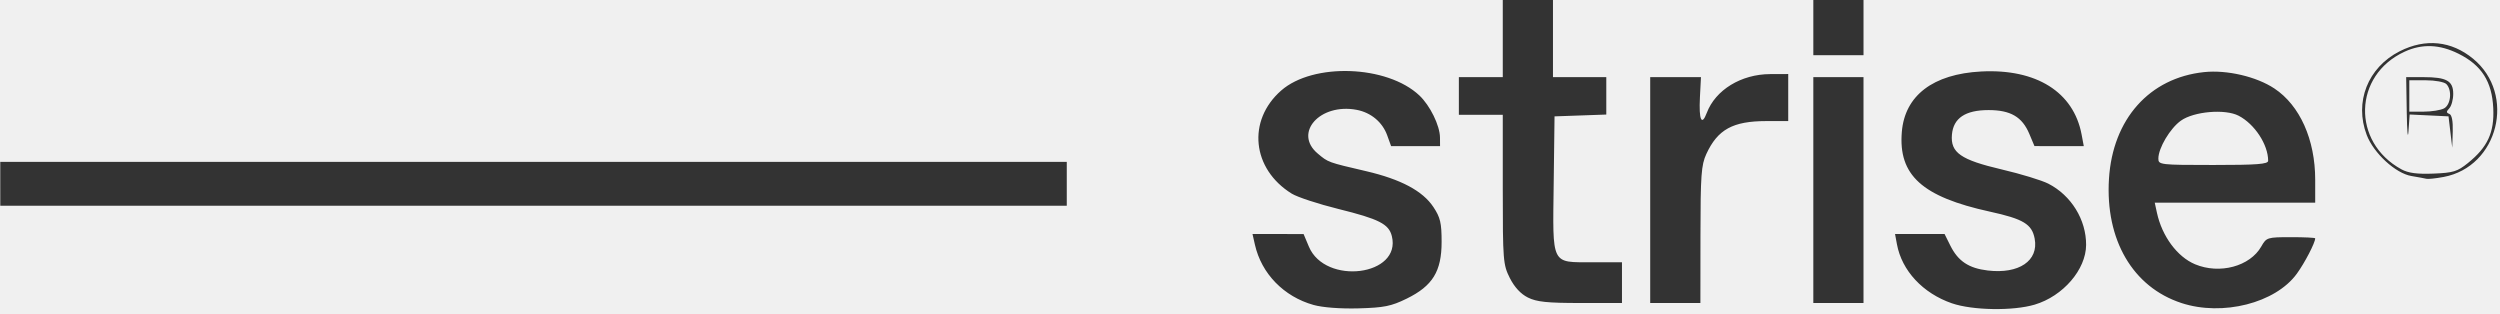
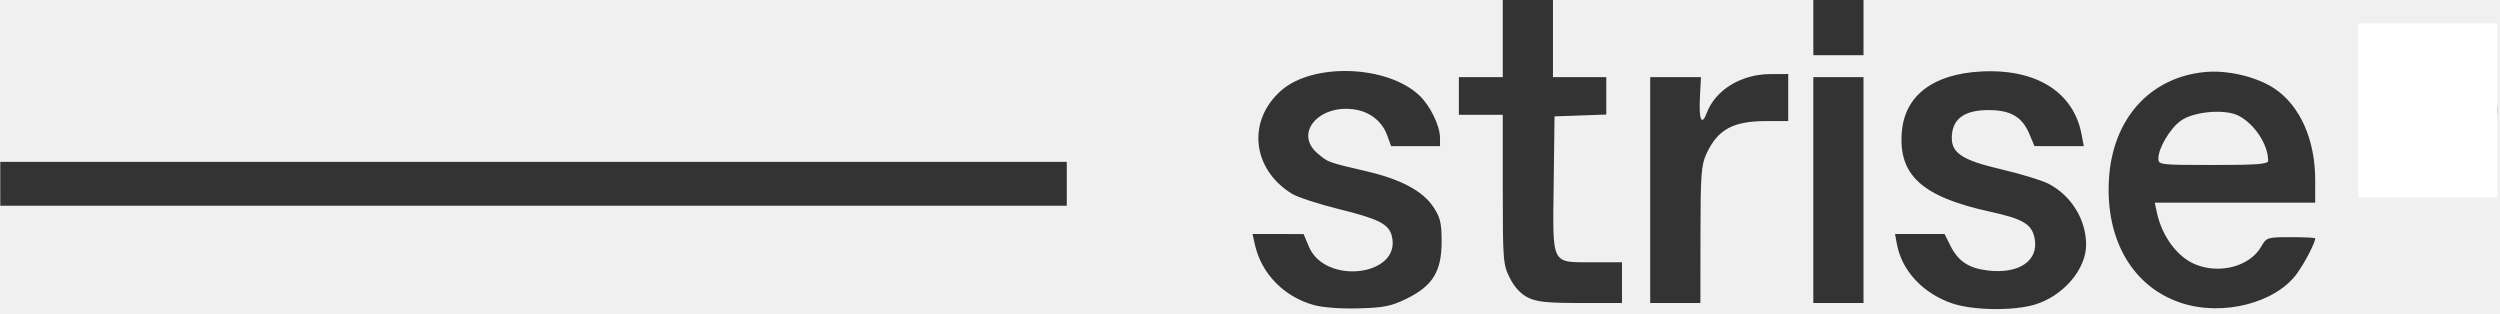
<svg xmlns="http://www.w3.org/2000/svg" version="1.1" id="svg3713" width="255.04" height="32" viewBox="0 0 255.04 32">
  <defs id="defs3717" />
  <g id="g3741" transform="translate(0.4334959,51.008)">
    <path style="fill:#333333;fill-opacity:1;stroke-width:0.32" d="m 133.57,-19.898 c -3.034,-0.85 -5.316,-3.195 -5.982,-6.149 l -0.246,-1.09 2.606,0.003 2.606,0.003 0.539,1.283 c 1.67,3.977 9.481,2.98 8.462,-1.08 -0.309,-1.229 -1.314,-1.738 -5.455,-2.763 -2.042,-0.505 -4.181,-1.208 -4.754,-1.562 -4.065,-2.512 -4.572,-7.453 -1.08,-10.518 3.258,-2.86 10.795,-2.597 14.089,0.491 1.096,1.027 2.103,3.078 2.113,4.303 l 0.007,0.88 h -2.496 -2.496 l -0.402,-1.11 c -0.487,-1.347 -1.659,-2.323 -3.12,-2.597 -3.74,-0.702 -6.464,2.357 -3.969,4.457 1.079,0.908 1.032,0.891 4.927,1.798 3.556,0.828 5.79,2.018 6.88,3.665 0.704,1.063 0.835,1.619 0.835,3.546 0,3.017 -0.913,4.5 -3.573,5.801 -1.569,0.768 -2.302,0.916 -4.896,0.987 -1.849,0.051 -3.659,-0.086 -4.596,-0.348 z m 65.13,-0.165 c -2.975,-1.028 -5.118,-3.329 -5.617,-6.034 l -0.192,-1.04 h 2.526 2.526 l 0.586,1.179 c 0.792,1.593 1.878,2.315 3.827,2.546 3.179,0.376 5.202,-0.998 4.78,-3.247 -0.278,-1.484 -1.152,-2.011 -4.576,-2.76 -6.909,-1.512 -9.343,-3.718 -8.977,-8.135 0.308,-3.711 3.186,-5.903 8.087,-6.161 5.633,-0.296 9.44,2.093 10.254,6.432 l 0.222,1.185 -2.516,-0.003 -2.516,-0.003 -0.523,-1.245 c -0.729,-1.737 -1.914,-2.429 -4.16,-2.429 -2.372,0 -3.593,0.82 -3.737,2.509 -0.156,1.836 0.89,2.565 5.101,3.552 1.933,0.453 4.06,1.102 4.726,1.442 2.341,1.194 3.876,3.681 3.862,6.256 -0.014,2.513 -2.351,5.225 -5.249,6.089 -2.199,0.656 -6.337,0.59 -8.436,-0.135 z m 23.407,-0.032 c -4.967,-1.627 -7.78,-6.45 -7.392,-12.672 0.38,-6.096 4.134,-10.304 9.711,-10.886 2.325,-0.243 5.327,0.457 7.159,1.669 2.604,1.723 4.169,5.216 4.169,9.306 v 2.342 h -8.185 -8.185 l 0.226,1.04 c 0.521,2.396 2.072,4.488 3.889,5.248 2.505,1.047 5.6,0.216 6.754,-1.812 0.527,-0.926 0.606,-0.951 3.021,-0.953 1.364,-0.001 2.48,0.052 2.48,0.119 0,0.446 -1.064,2.496 -1.874,3.609 -2.178,2.996 -7.574,4.367 -11.773,2.991 z m 8.847,-14.514 c 0,-1.645 -1.374,-3.742 -3.01,-4.592 -1.375,-0.715 -4.562,-0.444 -5.891,0.502 -1.105,0.787 -2.299,2.797 -2.299,3.869 0,0.632 0.177,0.653 5.6,0.653 4.489,0 5.6,-0.086 5.6,-0.432 z m -75.52,13.952 c -0.729,-0.364 -1.371,-1.058 -1.84,-1.987 -0.686,-1.361 -0.72,-1.782 -0.72,-9.04 v -7.612 h -2.24 -2.24 v -1.92 -1.92 h 2.24 2.24 v -4 -4 h 2.56 2.56 v 4 4 h 2.72 2.72 v 1.907 1.907 l -2.64,0.093 -2.64,0.093 -0.086,6.848 c -0.107,8.439 -0.308,8.032 3.976,8.032 h 2.99 v 2.08 2.08 l -4.24,-5.12e-4 c -3.396,-3.84e-4 -4.463,-0.112 -5.36,-0.56 z m 12.48,-10.96 v -11.52 h 2.589 2.589 l -0.106,2.057 c -0.119,2.308 0.175,2.975 0.699,1.588 0.885,-2.342 3.507,-3.946 6.469,-3.957 l 1.84,-0.007 v 2.4 2.4 h -2.219 c -3.426,0 -4.977,0.849 -6.136,3.36 -0.516,1.118 -0.592,2.158 -0.598,8.24 l -0.007,6.96 h -2.56 -2.56 z m 16.64,0 v -11.52 h 2.56 2.56 v 11.52 11.52 h -2.56 -2.56 z m -184.96,-0.64 v -2.24 H 53.995 108.395 v 2.24 2.24 H 53.995 -0.405 Z M 247.109,-32.767 c -0.173,-0.043 -0.867,-0.171 -1.543,-0.285 -1.608,-0.27 -3.845,-2.323 -4.555,-4.183 -1.283,-3.359 0.108,-6.893 3.363,-8.543 2.631,-1.334 5.275,-1.064 7.494,0.765 4.41,3.635 2.567,11.015 -3.012,12.057 -0.788,0.147 -1.574,0.232 -1.747,0.189 z m 4.222,-1.606 c 2.017,-1.624 2.706,-3.117 2.588,-5.604 -0.129,-2.715 -1.19,-4.378 -3.543,-5.55 -1.93,-0.962 -3.712,-1.03 -5.501,-0.209 -5.234,2.401 -5.416,9.226 -0.32,12.004 0.693,0.378 1.598,0.499 3.257,0.434 2.017,-0.079 2.446,-0.21 3.52,-1.075 z m -6.237,-5.165 -0.059,-3.6 h 1.781 c 2.343,0 3.019,0.382 3.019,1.707 0,0.575 -0.18,1.236 -0.4,1.469 -0.32,0.339 -0.32,0.453 0,0.571 0.259,0.095 0.382,0.729 0.35,1.8 l -0.05,1.653 -0.19,-1.6 -0.19,-1.6 -1.983,-0.095 -1.983,-0.095 -0.118,1.695 c -0.065,0.932 -0.145,0.075 -0.177,-1.905 z m 3.802,-0.411 c 0.702,-0.375 0.843,-1.876 0.235,-2.485 -0.211,-0.211 -1.147,-0.384 -2.08,-0.384 h -1.696 v 1.6 1.6 h 1.461 c 0.804,0 1.74,-0.149 2.08,-0.331 z m -64.341,-8.309 v -2.88 h 2.56 2.56 v 2.88 2.88 h -2.56 -2.56 z" id="path3743" />
+     <path style="fill:#ffffff;stroke-width:0.144" d="m 245.937,17.551 c -1.483,-0.388 -3.232,-1.956 -4.006,-3.59 -0.439,-0.927 -0.465,-1.071 -0.465,-2.643 0,-1.566 0.026,-1.717 0.457,-2.627 1.762,-3.719 6.09,-4.967 9.525,-2.747 1.914,1.237 2.657,2.603 2.771,5.096 0.083,1.802 -0.135,2.752 -0.879,3.837 -0.614,0.895 -2.222,2.256 -2.941,2.49 -0.664,0.216 -3.84,0.346 -4.463,0.183 z m 4.266,-5.071 c -0.058,-0.463 -0.19,-0.847 -0.321,-0.929 -0.195,-0.123 -0.184,-0.191 0.086,-0.556 0.237,-0.32 0.308,-0.627 0.31,-1.331 0.004,-1.529 -0.496,-1.811 -3.212,-1.812 l -1.626,-8.059e-4 0.017,2.565 c 0.02,3.033 0.162,4.013 0.341,2.364 l 0.116,-1.067 1.171,0.091 c 0.644,0.05 1.504,0.092 1.911,0.092 l 0.74,8.67e-4 0.097,0.903 c 0.053,0.497 0.142,1.228 0.197,1.626 l 0.101,0.722 0.085,-0.939 c 0.047,-0.517 0.041,-1.294 -0.014,-1.728 z" id="path3797" transform="translate(-0.4334959,-51.008)" />
+     <path style="fill:#ffffff;stroke-width:0.144" d="" id="path3799" transform="translate(-0.4334959,-51.008)" />
+     <path style="fill:#ffffff;stroke-width:0.144" d="" id="path3801" transform="translate(-0.4334959,-51.008)" />
+     <path style="fill:#ffffff;stroke-width:0.144" d="m 245.833,17.518 c -1.356,-0.319 -3.139,-1.947 -3.906,-3.567 -0.434,-0.917 -0.46,-1.065 -0.46,-2.633 0,-1.568 0.026,-1.716 0.46,-2.633 1.093,-2.307 3.448,-3.869 5.833,-3.869 2.548,0 5.224,1.706 6.087,3.88 0.275,0.694 0.325,1.098 0.33,2.694 0.006,1.729 -0.024,1.942 -0.369,2.673 -0.814,1.725 -2.61,3.213 -4.176,3.461 -1.116,0.177 -3.032,0.174 -3.798,-0.007 z m 4.376,-4.099 c 0,-1.333 -0.035,-1.544 -0.293,-1.785 -0.255,-0.238 -0.266,-0.296 -0.08,-0.45 0.361,-0.3 0.584,-1.613 0.379,-2.234 -0.289,-0.875 -0.653,-1.013 -2.848,-1.077 l -1.926,-0.056 0.017,2.509 c 0.02,2.96 0.158,3.928 0.338,2.381 l 0.116,-0.996 1.304,0.093 c 0.717,0.051 1.577,0.093 1.911,0.093 h 0.607 l 0.18,1.517 c 0.099,0.834 0.206,1.517 0.238,1.517 0.032,0 0.058,-0.68 0.058,-1.512 z" id="path3803" transform="translate(-0.4334959,-51.008)" />
+     <path style="fill:#ffffff;stroke-width:0.144" d="m 245.729,17.481 c -1.372,-0.37 -3.038,-1.917 -3.802,-3.53 -0.434,-0.917 -0.46,-1.065 -0.46,-2.633 0,-1.568 0.026,-1.716 0.46,-2.633 1.386,-2.926 4.651,-4.496 7.569,-3.639 1.988,0.584 3.704,2.018 4.343,3.63 0.284,0.716 0.332,1.105 0.337,2.714 0.006,1.742 -0.022,1.938 -0.381,2.705 -0.794,1.694 -2.6,3.182 -4.164,3.43 -1.237,0.196 -3.089,0.175 -3.902,-0.044 z m 4.217,-5.725 c -0.246,-0.332 -0.252,-0.405 -0.064,-0.688 0.35,-0.528 0.494,-1.442 0.324,-2.07 -0.236,-0.875 -0.706,-1.055 -2.924,-1.121 l -1.842,-0.055 0.008,2.29 c 0.005,1.26 0.058,2.55 0.119,2.868 l 0.11,0.578 0.115,-0.924 0.115,-0.924 1.392,0.092 c 0.766,0.051 1.629,0.093 1.917,0.093 l 0.525,7.47e-4 0.095,0.831 c 0.235,2.065 0.298,2.204 0.342,0.766 0.035,-1.157 3e-5,-1.422 -0.233,-1.737 z" id="path3805" transform="translate(-0.4334959,-51.008)" />
+     <path style="fill:#ffffff;stroke-width:0.144" d="m 245.642,17.471 c -1.355,-0.424 -2.976,-1.96 -3.715,-3.52 -0.434,-0.917 -0.46,-1.065 -0.46,-2.633 0,-1.568 0.026,-1.716 0.46,-2.633 1.09,-2.302 3.449,-3.869 5.822,-3.869 2.324,0 4.796,1.396 5.819,3.286 0.821,1.516 0.929,4.455 0.22,5.994 -0.748,1.624 -2.573,3.16 -4.076,3.428 -1.15,0.205 -3.338,0.177 -4.071,-0.052 z m 4.308,-5.712 c -0.264,-0.358 -0.264,-0.382 -0.007,-0.803 0.265,-0.434 0.369,-1.803 0.176,-2.306 -0.192,-0.5 -0.934,-0.702 -2.836,-0.772 l -1.842,-0.068 0.011,2.151 c 0.006,1.183 0.058,2.443 0.116,2.801 l 0.105,0.65 0.111,-0.831 0.111,-0.831 0.531,7.51e-4 c 0.292,4.05e-4 1.159,0.042 1.926,0.093 l 1.395,0.092 0.094,0.81 c 0.2,1.721 0.293,1.888 0.338,0.601 0.035,-1.011 -0.004,-1.284 -0.229,-1.589 z" id="path3807" transform="translate(-0.4334959,-51.008)" />
+     <path style="fill:#ffffff;stroke-width:0.144" d="m 245.642,17.481 c -1.376,-0.454 -2.98,-1.978 -3.715,-3.53 -0.435,-0.918 -0.46,-1.064 -0.46,-2.641 0,-1.638 0.01,-1.69 0.542,-2.766 0.666,-1.347 1.844,-2.496 3.251,-3.17 2.293,-1.098 5.201,-0.547 7.228,1.37 1.363,1.289 1.849,2.74 1.742,5.196 -0.078,1.787 -0.579,2.864 -1.91,4.11 -1.413,1.322 -1.909,1.508 -4.182,1.573 -1.34,0.038 -2.078,-0.004 -2.495,-0.142 z m 4.5,-5.245 c -0.047,-0.25 -0.173,-0.528 -0.281,-0.617 -0.163,-0.135 -0.15,-0.252 0.076,-0.695 0.317,-0.623 0.361,-2.004 0.075,-2.381 -0.32,-0.421 -0.966,-0.572 -2.801,-0.655 l -1.77,-0.08 0.014,2.008 c 0.008,1.104 0.059,2.366 0.113,2.803 l 0.099,0.795 0.114,-0.831 0.114,-0.831 h 0.618 c 0.34,0 1.208,0.042 1.93,0.093 l 1.312,0.093 0.091,0.738 c 0.05,0.406 0.136,0.933 0.191,1.171 0.085,0.365 0.108,0.309 0.146,-0.361 0.025,-0.437 0.007,-1 -0.04,-1.25 z" id="path3809" transform="translate(-0.4334959,-51.008)" />
+     <path style="fill:#ffffff;stroke-width:0.144" d="m 245.642,17.481 c -1.328,-0.438 -2.888,-1.889 -3.694,-3.435 -0.469,-0.9 -0.48,-0.964 -0.481,-2.728 l -7.7e-4,-1.806 0.561,-1.05 c 0.695,-1.3 1.896,-2.447 3.233,-3.088 2.293,-1.098 5.201,-0.547 7.228,1.37 1.38,1.305 1.858,2.756 1.737,5.27 -0.06,1.254 -0.123,1.517 -0.547,2.314 -0.559,1.049 -1.96,2.428 -2.958,2.911 -0.577,0.279 -0.967,0.337 -2.582,0.383 -1.34,0.038 -2.078,-0.004 -2.495,-0.142 z m 4.5,-5.245 c -0.047,-0.251 -0.178,-0.533 -0.292,-0.627 -0.177,-0.147 -0.167,-0.246 0.076,-0.699 0.404,-0.754 0.384,-1.916 -0.043,-2.409 -0.375,-0.434 -1.45,-0.644 -3.323,-0.649 l -1.12,-0.003 v 1.517 c 0,0.915 0.057,1.517 0.144,1.517 0.086,0 0.144,-0.535 0.144,-1.316 v -1.316 l 1.719,0.051 c 1.922,0.057 2.247,0.2 2.408,1.059 0.11,0.588 -0.236,1.439 -0.683,1.678 -0.186,0.1 -1.085,0.219 -1.999,0.265 -1.2,0.06 -1.658,0.134 -1.647,0.264 0.008,0.099 0.032,0.522 0.053,0.939 l 0.039,0.759 0.138,-0.759 0.138,-0.759 0.748,8.67e-4 c 0.411,4.77e-4 1.281,0.042 1.932,0.093 l 1.184,0.092 0.092,0.81 c 0.051,0.446 0.135,0.94 0.188,1.099 0.129,0.387 0.217,-0.998 0.102,-1.611 z" id="path3811" transform="translate(-0.4334959,-51.008)" />
+     <path style="fill:#ffffff;stroke-width:0.144" d="m 245.499,17.421 c -1.31,-0.469 -2.752,-1.842 -3.552,-3.382 -0.463,-0.891 -0.476,-0.962 -0.478,-2.721 -0.002,-1.721 0.018,-1.847 0.432,-2.668 0.664,-1.321 1.922,-2.577 3.225,-3.221 1.066,-0.527 1.139,-0.541 2.692,-0.541 1.545,0 1.633,0.017 2.723,0.538 1.469,0.702 2.669,1.833 3.226,3.044 0.392,0.851 0.413,1.002 0.415,2.921 l 10e-4,2.023 -0.492,0.908 c -0.577,1.064 -1.98,2.44 -2.985,2.926 -0.595,0.288 -0.966,0.344 -2.582,0.387 -1.554,0.042 -2.018,0.004 -2.624,-0.213 z m 4.647,-5.024 c -0.046,-0.248 -0.186,-0.576 -0.31,-0.729 -0.124,-0.153 -0.184,-0.197 -0.134,-0.097 0.066,0.131 -0.101,0.188 -0.603,0.207 l -0.695,0.026 0.679,0.054 0.679,0.054 0.088,0.679 c 0.048,0.373 0.131,0.841 0.183,1.04 0.082,0.312 0.102,0.283 0.147,-0.21 0.029,-0.314 0.014,-0.775 -0.033,-1.023 z m -4.325,-0.674 c -0.035,-0.142 0.04,-0.269 0.178,-0.303 0.154,-0.038 0.136,-0.053 -0.052,-0.044 -0.255,0.013 -0.292,0.124 -0.313,0.953 -0.024,0.928 -0.023,0.931 0.111,0.289 0.075,-0.358 0.109,-0.76 0.076,-0.895 z m 2.043,-0.364 c -0.217,-0.033 -0.607,-0.034 -0.867,-0.002 -0.26,0.032 -0.082,0.059 0.395,0.06 0.477,8.09e-4 0.689,-0.025 0.472,-0.058 z m 1.392,-0.205 c 0.198,-0.09 0.399,-0.265 0.447,-0.389 0.068,-0.178 0.026,-0.17 -0.203,0.037 -0.159,0.144 -0.503,0.313 -0.765,0.374 -0.33,0.078 -0.378,0.117 -0.157,0.127 0.175,0.008 0.48,-0.059 0.678,-0.149 z m -3.525,-1.585 v -1.316 l 1.73,0.051 c 1.571,0.047 1.76,0.082 2.059,0.381 0.261,0.261 0.328,0.486 0.322,1.084 -0.004,0.415 0.019,0.631 0.051,0.481 0.046,-0.219 0.083,-0.234 0.185,-0.072 0.19,0.3 0.167,-1.126 -0.024,-1.482 -0.261,-0.487 -1.068,-0.711 -2.892,-0.803 l -1.72,-0.086 v 1.539 c 0,0.93 0.057,1.539 0.144,1.539 0.086,0 0.144,-0.535 0.144,-1.316 z" id="path3813" transform="translate(-0.4334959,-51.008)" />
+     <path style="fill:#ffffff;stroke-width:0.144" d="m 245.568,17.486 c -1.333,-0.5 -2.921,-2.015 -3.668,-3.499 -0.413,-0.82 -0.433,-0.949 -0.433,-2.668 0,-1.695 0.025,-1.858 0.414,-2.649 0.634,-1.292 1.938,-2.594 3.245,-3.24 1.066,-0.527 1.138,-0.541 2.692,-0.541 1.545,0 1.634,0.017 2.723,0.538 1.468,0.701 2.668,1.833 3.227,3.044 0.394,0.853 0.415,0.998 0.415,2.921 v 2.023 l -0.492,0.908 c -0.583,1.075 -2.085,2.541 -3.038,2.967 -0.851,0.38 -4.246,0.512 -5.084,0.198 z m 4.432,-5.522 c -0.167,-0.4 -0.27,-0.499 -0.405,-0.388 -0.099,0.082 -0.343,0.178 -0.542,0.215 -0.271,0.05 -0.227,0.071 0.172,0.086 0.523,0.019 0.535,0.033 0.626,0.706 0.152,1.122 0.28,1.351 0.329,0.591 0.025,-0.38 -0.054,-0.907 -0.181,-1.21 z m -4.132,-0.092 c 0.092,-0.423 0.075,-0.515 -0.083,-0.454 -0.14,0.054 -0.193,0.319 -0.179,0.892 0.011,0.448 0.048,0.653 0.083,0.454 0.035,-0.199 0.116,-0.6 0.179,-0.892 z m 1.851,-0.508 c -0.138,-0.036 -0.398,-0.037 -0.578,-0.003 -0.18,0.035 -0.067,0.064 0.251,0.066 0.318,0.002 0.465,-0.027 0.327,-0.063 z m 1.736,-0.27 c 0.177,-0.124 0.321,-0.296 0.321,-0.384 0,-0.087 -0.123,-0.047 -0.273,0.089 -0.15,0.136 -0.459,0.303 -0.686,0.371 -0.405,0.121 -0.406,0.124 -0.048,0.136 0.201,0.007 0.51,-0.089 0.686,-0.213 z m -3.742,-0.534 c -0.015,-0.179 -0.018,-0.771 -0.005,-1.316 l 0.022,-0.991 1.73,0.051 c 1.571,0.047 1.76,0.082 2.059,0.38 0.241,0.242 0.329,0.496 0.329,0.957 0,0.443 0.053,0.607 0.181,0.559 0.216,-0.083 0.237,-0.882 0.037,-1.409 C 249.853,8.232 249.154,8.017 247.192,7.906 L 245.441,7.807 v 1.443 c 0,1.276 0.054,1.635 0.246,1.635 0.029,0 0.041,-0.146 0.026,-0.325 z" id="path3815" transform="translate(-0.4334959,-51.008)" />
+     <path style="fill:#ffffff;stroke-width:0.144" d="m 245.568,17.486 c -0.288,-0.108 -0.753,-0.338 -1.034,-0.512 -0.8,-0.494 -2.198,-2.078 -2.653,-3.006 -0.388,-0.791 -0.414,-0.954 -0.414,-2.649 0,-1.696 0.025,-1.858 0.414,-2.65 0.635,-1.293 1.937,-2.593 3.244,-3.239 1.067,-0.527 1.137,-0.541 2.703,-0.541 1.597,0 1.616,0.004 2.825,0.604 1.499,0.743 2.471,1.671 3.079,2.936 0.439,0.914 0.451,0.994 0.451,2.962 0,1.852 -0.03,2.084 -0.353,2.745 -0.472,0.966 -2.243,2.735 -3.136,3.134 -0.581,0.259 -1.036,0.321 -2.652,0.362 -1.395,0.036 -2.1,-0.006 -2.473,-0.146 z m 4.499,-5.29 c -0.162,-0.603 -0.244,-0.644 -0.87,-0.444 -0.345,0.111 -0.341,0.116 0.1,0.13 0.438,0.014 0.465,0.049 0.553,0.701 0.128,0.953 0.261,1.225 0.325,0.661 0.028,-0.253 -0.02,-0.724 -0.107,-1.048 z m -4.208,-0.416 c 0.008,-0.188 -0.049,-0.295 -0.13,-0.244 -0.08,0.049 -0.138,0.362 -0.13,0.695 0.012,0.517 0.031,0.553 0.13,0.244 0.064,-0.199 0.122,-0.511 0.13,-0.695 z m 1.785,-0.412 c -0.099,-0.04 -0.262,-0.04 -0.361,0 -0.099,0.04 -0.018,0.073 0.181,0.073 0.199,0 0.28,-0.033 0.181,-0.073 z m 1.81,-0.274 c 0.177,-0.124 0.321,-0.296 0.321,-0.384 0,-0.088 -0.114,-0.055 -0.256,0.073 -0.141,0.127 -0.417,0.296 -0.614,0.374 -0.312,0.124 -0.32,0.144 -0.065,0.152 0.161,0.005 0.437,-0.092 0.614,-0.216 z m -3.85,-2.693 c -0.115,-0.398 -0.14,-0.27 -0.151,0.775 -0.007,0.689 0.036,1.372 0.095,1.517 0.165,0.403 0.217,-1.733 0.055,-2.292 z m 4.603,1.22 c -0.001,-0.298 -0.084,-0.704 -0.185,-0.903 -0.239,-0.473 -1.092,-0.754 -1.883,-0.62 l -0.603,0.102 0.862,0.113 c 1.028,0.135 1.369,0.423 1.48,1.251 0.1,0.747 0.332,0.788 0.329,0.057 z M 246.416,8.184 c -0.139,-0.036 -0.367,-0.036 -0.506,0 -0.139,0.036 -0.025,0.066 0.253,0.066 0.278,0 0.392,-0.03 0.253,-0.066 z" id="path3817" transform="translate(-0.4334959,-51.008)" />
+     <path style="fill:#ffffff;stroke-width:0.144" d="m 245.568,17.486 c -0.288,-0.108 -0.753,-0.338 -1.034,-0.512 -0.8,-0.494 -2.196,-2.077 -2.652,-3.006 -0.389,-0.792 -0.414,-0.954 -0.414,-2.65 0,-1.696 0.025,-1.858 0.414,-2.65 0.635,-1.293 1.937,-2.593 3.244,-3.239 1.067,-0.527 1.137,-0.541 2.703,-0.541 1.597,0 1.616,0.004 2.825,0.604 1.499,0.743 2.471,1.671 3.079,2.936 0.439,0.914 0.451,0.994 0.451,2.962 0,1.848 -0.03,2.085 -0.351,2.745 -0.468,0.963 -2.242,2.734 -3.138,3.134 -0.581,0.259 -1.036,0.321 -2.652,0.362 -1.395,0.036 -2.1,-0.006 -2.473,-0.146 z m 4.577,-4.937 c -0.115,-0.769 -0.348,-0.998 -0.82,-0.809 l -0.344,0.138 0.381,0.009 c 0.4,0.01 0.553,0.293 0.557,1.033 0.002,0.405 0.179,0.685 0.267,0.421 0.03,-0.089 0.012,-0.446 -0.04,-0.792 z m -4.285,-0.842 c 0.008,-0.144 -0.051,-0.221 -0.13,-0.172 -0.08,0.049 -0.138,0.329 -0.13,0.623 0.013,0.479 0.026,0.497 0.13,0.172 0.064,-0.199 0.122,-0.479 0.13,-0.623 z m 3.738,-0.71 c 0.339,-0.281 0.093,-0.256 -0.482,0.049 -0.509,0.27 -0.523,0.291 -0.135,0.203 0.238,-0.054 0.516,-0.168 0.618,-0.252 z m -3.928,-0.798 c -0.155,-0.155 -0.238,0.062 -0.129,0.34 0.102,0.26 0.11,0.261 0.161,0.009 0.029,-0.145 0.015,-0.302 -0.032,-0.349 z m 4.539,-0.536 c 0,-0.274 -0.074,-0.661 -0.164,-0.859 -0.267,-0.586 -1.726,-1.026 -2.266,-0.684 -0.121,0.077 0.111,0.152 0.638,0.207 0.997,0.103 1.349,0.4 1.461,1.236 0.097,0.725 0.331,0.796 0.331,0.1 z m -3.865,-1.475 c -0.099,-0.04 -0.262,-0.04 -0.361,0 -0.099,0.04 -0.018,0.073 0.181,0.073 0.199,0 0.28,-0.033 0.181,-0.073 z" id="path3819" transform="translate(-0.4334959,-51.008)" />
+     <path style="fill:#ffffff;stroke-width:0.144" d="m 245.568,17.485 c -0.288,-0.107 -0.753,-0.337 -1.034,-0.511 -0.8,-0.494 -2.196,-2.077 -2.652,-3.006 -0.389,-0.792 -0.414,-0.954 -0.414,-2.65 0,-1.696 0.025,-1.858 0.414,-2.65 0.635,-1.293 1.937,-2.593 3.244,-3.239 1.067,-0.527 1.137,-0.541 2.703,-0.541 1.597,0 1.616,0.004 2.828,0.604 1.511,0.748 2.482,1.674 3.081,2.936 0.432,0.911 0.446,1.001 0.446,2.962 0,1.848 -0.03,2.085 -0.351,2.745 -0.466,0.958 -2.241,2.733 -3.138,3.137 -0.587,0.265 -1.018,0.324 -2.652,0.361 -1.38,0.032 -2.104,-0.012 -2.473,-0.15 z m 4.574,-4.83 c -0.126,-0.867 -0.338,-1.106 -0.81,-0.917 l -0.351,0.14 0.381,0.009 c 0.404,0.01 0.553,0.293 0.557,1.057 10e-4,0.219 0.074,0.397 0.163,0.397 0.11,0 0.129,-0.219 0.061,-0.686 z m -4.278,-0.948 c 0.006,-0.144 -0.055,-0.221 -0.134,-0.172 -0.08,0.049 -0.14,0.297 -0.134,0.55 0.009,0.389 0.03,0.416 0.134,0.172 0.068,-0.159 0.129,-0.407 0.134,-0.55 z m 3.485,-0.609 c 0.234,-0.121 0.426,-0.253 0.426,-0.293 0,-0.065 -0.851,0.326 -0.999,0.459 -0.146,0.131 0.183,0.035 0.573,-0.167 z m -3.62,-0.719 c 0,-0.119 -0.063,-0.217 -0.14,-0.217 -0.077,0 -0.103,0.098 -0.057,0.217 0.046,0.119 0.109,0.217 0.14,0.217 0.031,0 0.057,-0.098 0.057,-0.217 z m 4.435,-0.975 c -0.055,-0.41 -0.205,-0.719 -0.45,-0.93 -0.409,-0.352 -1.614,-0.597 -1.837,-0.374 -0.092,0.092 0.119,0.172 0.609,0.23 0.907,0.107 1.264,0.4 1.381,1.134 0.123,0.771 0.4,0.715 0.296,-0.06 z" id="path3821" transform="translate(-0.4334959,-51.008)" />
+     <path style="fill:#ffffff;stroke-width:0.144" d="m 245.568,17.485 c -0.288,-0.107 -0.753,-0.337 -1.034,-0.511 -0.8,-0.494 -2.196,-2.077 -2.652,-3.006 -0.391,-0.797 -0.414,-0.947 -0.414,-2.722 0,-1.858 0.005,-1.888 0.486,-2.774 0.652,-1.202 2.056,-2.529 3.298,-3.117 0.925,-0.438 1.081,-0.466 2.585,-0.466 1.588,0 1.61,0.005 2.82,0.604 1.511,0.748 2.482,1.674 3.081,2.936 0.435,0.916 0.446,0.992 0.446,3.04 v 2.101 l -0.506,0.84 c -0.625,1.037 -2.143,2.484 -3.025,2.882 -0.539,0.244 -1.016,0.306 -2.611,0.343 -1.38,0.032 -2.104,-0.012 -2.473,-0.15 z m 4.583,-4.74 c -0.141,-0.882 -0.31,-1.129 -0.698,-1.019 -0.324,0.092 -0.325,0.093 -0.017,0.14 0.323,0.049 0.479,0.397 0.482,1.079 0.001,0.219 0.075,0.397 0.165,0.397 0.11,0 0.132,-0.194 0.068,-0.596 z m -4.287,-0.966 c 0.006,-0.104 -0.055,-0.149 -0.134,-0.1 -0.08,0.049 -0.14,0.264 -0.134,0.478 0.009,0.347 0.024,0.358 0.134,0.1 0.068,-0.159 0.129,-0.374 0.134,-0.478 z m 3.478,-0.678 c 0.199,-0.114 0.296,-0.207 0.217,-0.207 -0.08,0 -0.307,0.093 -0.506,0.207 -0.199,0.114 -0.296,0.207 -0.217,0.207 0.08,0 0.307,-0.093 0.506,-0.207 z m -3.658,-0.822 c -0.046,-0.115 -0.08,-0.081 -0.087,0.087 -0.006,0.152 0.028,0.238 0.076,0.19 0.048,-0.048 0.053,-0.173 0.011,-0.277 z m 4.481,-0.876 c -0.054,-0.406 -0.205,-0.719 -0.444,-0.925 -0.408,-0.351 -1.488,-0.589 -1.702,-0.374 -0.09,0.09 0.106,0.167 0.551,0.218 0.812,0.092 1.35,0.598 1.35,1.27 0,0.234 0.074,0.425 0.164,0.425 0.109,0 0.136,-0.205 0.081,-0.614 z" id="path3823" transform="translate(-0.4334959,-51.008)" />
+     <path style="fill:#ffffff;stroke-width:0.144" d="m 245.056,17.249 c -1.047,-0.529 -2.504,-2.001 -3.156,-3.19 -0.421,-0.768 -0.433,-0.846 -0.433,-2.741 0,-1.94 0.003,-1.956 0.486,-2.847 0.613,-1.131 1.994,-2.465 3.204,-3.096 0.904,-0.472 0.988,-0.487 2.607,-0.487 h 1.673 l 1.217,0.604 c 1.473,0.731 2.418,1.603 3.053,2.82 l 0.476,0.912 v 2.167 c 0,1.978 -0.029,2.221 -0.329,2.782 -0.53,0.993 -2.123,2.577 -3.045,3.029 -0.753,0.369 -0.976,0.404 -2.84,0.449 -2.02,0.049 -2.025,0.048 -2.913,-0.401 z m 5.089,-4.45 c -0.171,-0.966 -0.222,-1.049 -0.632,-1.031 -0.303,0.013 -0.325,0.032 -0.099,0.089 0.378,0.094 0.501,0.301 0.504,0.846 0.002,0.408 0.095,0.638 0.259,0.638 0.035,0 0.021,-0.244 -0.032,-0.542 z m -4.281,-1.092 c 0.006,-0.064 -0.055,-0.077 -0.134,-0.028 -0.08,0.049 -0.14,0.232 -0.134,0.406 0.01,0.305 0.015,0.306 0.134,0.028 0.068,-0.159 0.129,-0.342 0.134,-0.406 z m 3.549,-0.676 c 0.051,-0.082 -0.007,-0.106 -0.136,-0.057 -0.25,0.096 -0.296,0.2 -0.088,0.2 0.075,0 0.176,-0.064 0.224,-0.143 z m 0.735,-1.623 c -0.125,-0.78 -0.382,-1.055 -1.168,-1.253 -0.763,-0.192 -0.939,-0.199 -0.939,-0.034 0,0.069 0.276,0.163 0.614,0.208 0.732,0.098 1.265,0.631 1.265,1.264 0,0.234 0.073,0.425 0.163,0.425 0.111,0 0.132,-0.196 0.065,-0.61 z" id="path3825" transform="translate(-0.4334959,-51.008)" />
+     <path style="fill:#ffffff;stroke-width:0.144" d="m 245.056,17.25 c -1.048,-0.53 -2.505,-2.004 -3.156,-3.191 -0.421,-0.768 -0.433,-0.846 -0.433,-2.741 0,-1.94 0.003,-1.956 0.486,-2.847 0.613,-1.131 1.994,-2.465 3.204,-3.096 0.909,-0.474 0.98,-0.487 2.668,-0.487 h 1.734 l 1.211,0.64 c 1.44,0.761 2.387,1.663 2.979,2.836 0.424,0.841 0.433,0.906 0.433,3.027 0,2.01 -0.025,2.215 -0.346,2.818 -0.483,0.906 -2.041,2.478 -2.944,2.97 -0.713,0.389 -0.873,0.415 -2.851,0.467 l -2.095,0.055 z m 5.081,-4.523 c -0.177,-0.879 -0.232,-0.976 -0.552,-0.964 -0.215,0.008 -0.247,0.038 -0.099,0.094 0.319,0.121 0.429,0.344 0.431,0.87 0.001,0.258 0.072,0.47 0.158,0.47 0.099,0 0.121,-0.171 0.061,-0.47 z m -4.454,-0.713 c -0.046,-0.115 -0.08,-0.081 -0.087,0.087 -0.006,0.152 0.028,0.238 0.076,0.19 0.048,-0.048 0.053,-0.173 0.011,-0.277 z m 4.38,-2.939 c -0.099,-0.299 -0.327,-0.59 -0.558,-0.709 -0.529,-0.274 -1.464,-0.441 -1.464,-0.262 0,0.078 0.276,0.179 0.614,0.224 0.69,0.093 1.265,0.623 1.265,1.168 0,0.181 0.049,0.378 0.108,0.438 0.188,0.19 0.209,-0.332 0.035,-0.86 z" id="path3827" transform="translate(-0.4334959,-51.008)" />
+     <path style="fill:#ffffff;stroke-width:0.144" d="m 245.079,17.258 c -1.264,-0.646 -2.537,-1.946 -3.269,-3.338 -0.308,-0.586 -0.341,-0.83 -0.336,-2.456 0.003,-0.993 0.028,-2.034 0.055,-2.312 0.059,-0.61 0.406,-1.341 0.584,-1.231 0.071,0.044 0.175,0.003 0.233,-0.09 0.069,-0.112 0.042,-0.13 -0.081,-0.054 -0.124,0.076 -0.163,0.048 -0.119,-0.086 0.037,-0.11 0.137,-0.201 0.223,-0.201 0.086,0 0.211,-0.059 0.277,-0.132 0.07,-0.076 0.045,-0.088 -0.06,-0.028 -0.286,0.165 -0.21,-0.131 0.108,-0.419 0.159,-0.144 0.29,-0.203 0.291,-0.131 0.001,0.072 0.085,-0.032 0.185,-0.23 0.101,-0.199 0.283,-0.362 0.405,-0.364 0.122,-0.001 0.38,-0.106 0.573,-0.232 1.429,-0.936 1.869,-1.066 3.606,-1.066 1.885,-4.92e-5 2.285,0.121 3.926,1.188 1.108,0.721 1.884,1.686 2.294,2.85 0.218,0.621 0.279,1.186 0.279,2.581 0,1.695 -0.022,1.831 -0.432,2.652 -0.502,1.004 -2.048,2.576 -3.036,3.087 -0.572,0.296 -0.903,0.343 -2.745,0.395 l -2.095,0.059 z m 5.028,-4.603 c -0.087,-0.569 -0.274,-0.903 -0.505,-0.903 -0.075,0 -0.035,0.102 0.09,0.227 0.125,0.125 0.227,0.45 0.227,0.722 0,0.272 0.061,0.495 0.135,0.495 0.075,0 0.098,-0.242 0.052,-0.542 z m 0.101,-2.89 c -0.004,-0.514 -0.355,-1.219 -0.692,-1.388 -0.505,-0.254 -1.33,-0.41 -1.33,-0.252 0,0.067 0.255,0.163 0.568,0.213 0.639,0.102 1.166,0.642 1.166,1.194 0,0.188 0.065,0.342 0.144,0.342 0.08,0 0.144,-0.049 0.144,-0.108 z" id="path3829" transform="translate(-0.4334959,-51.008)" />
+     <rect style="fill:#ffffff" id="rect3831" width="14.161" height="17.773" x="240.157" y="-48.63" />
  </g>
</svg>
